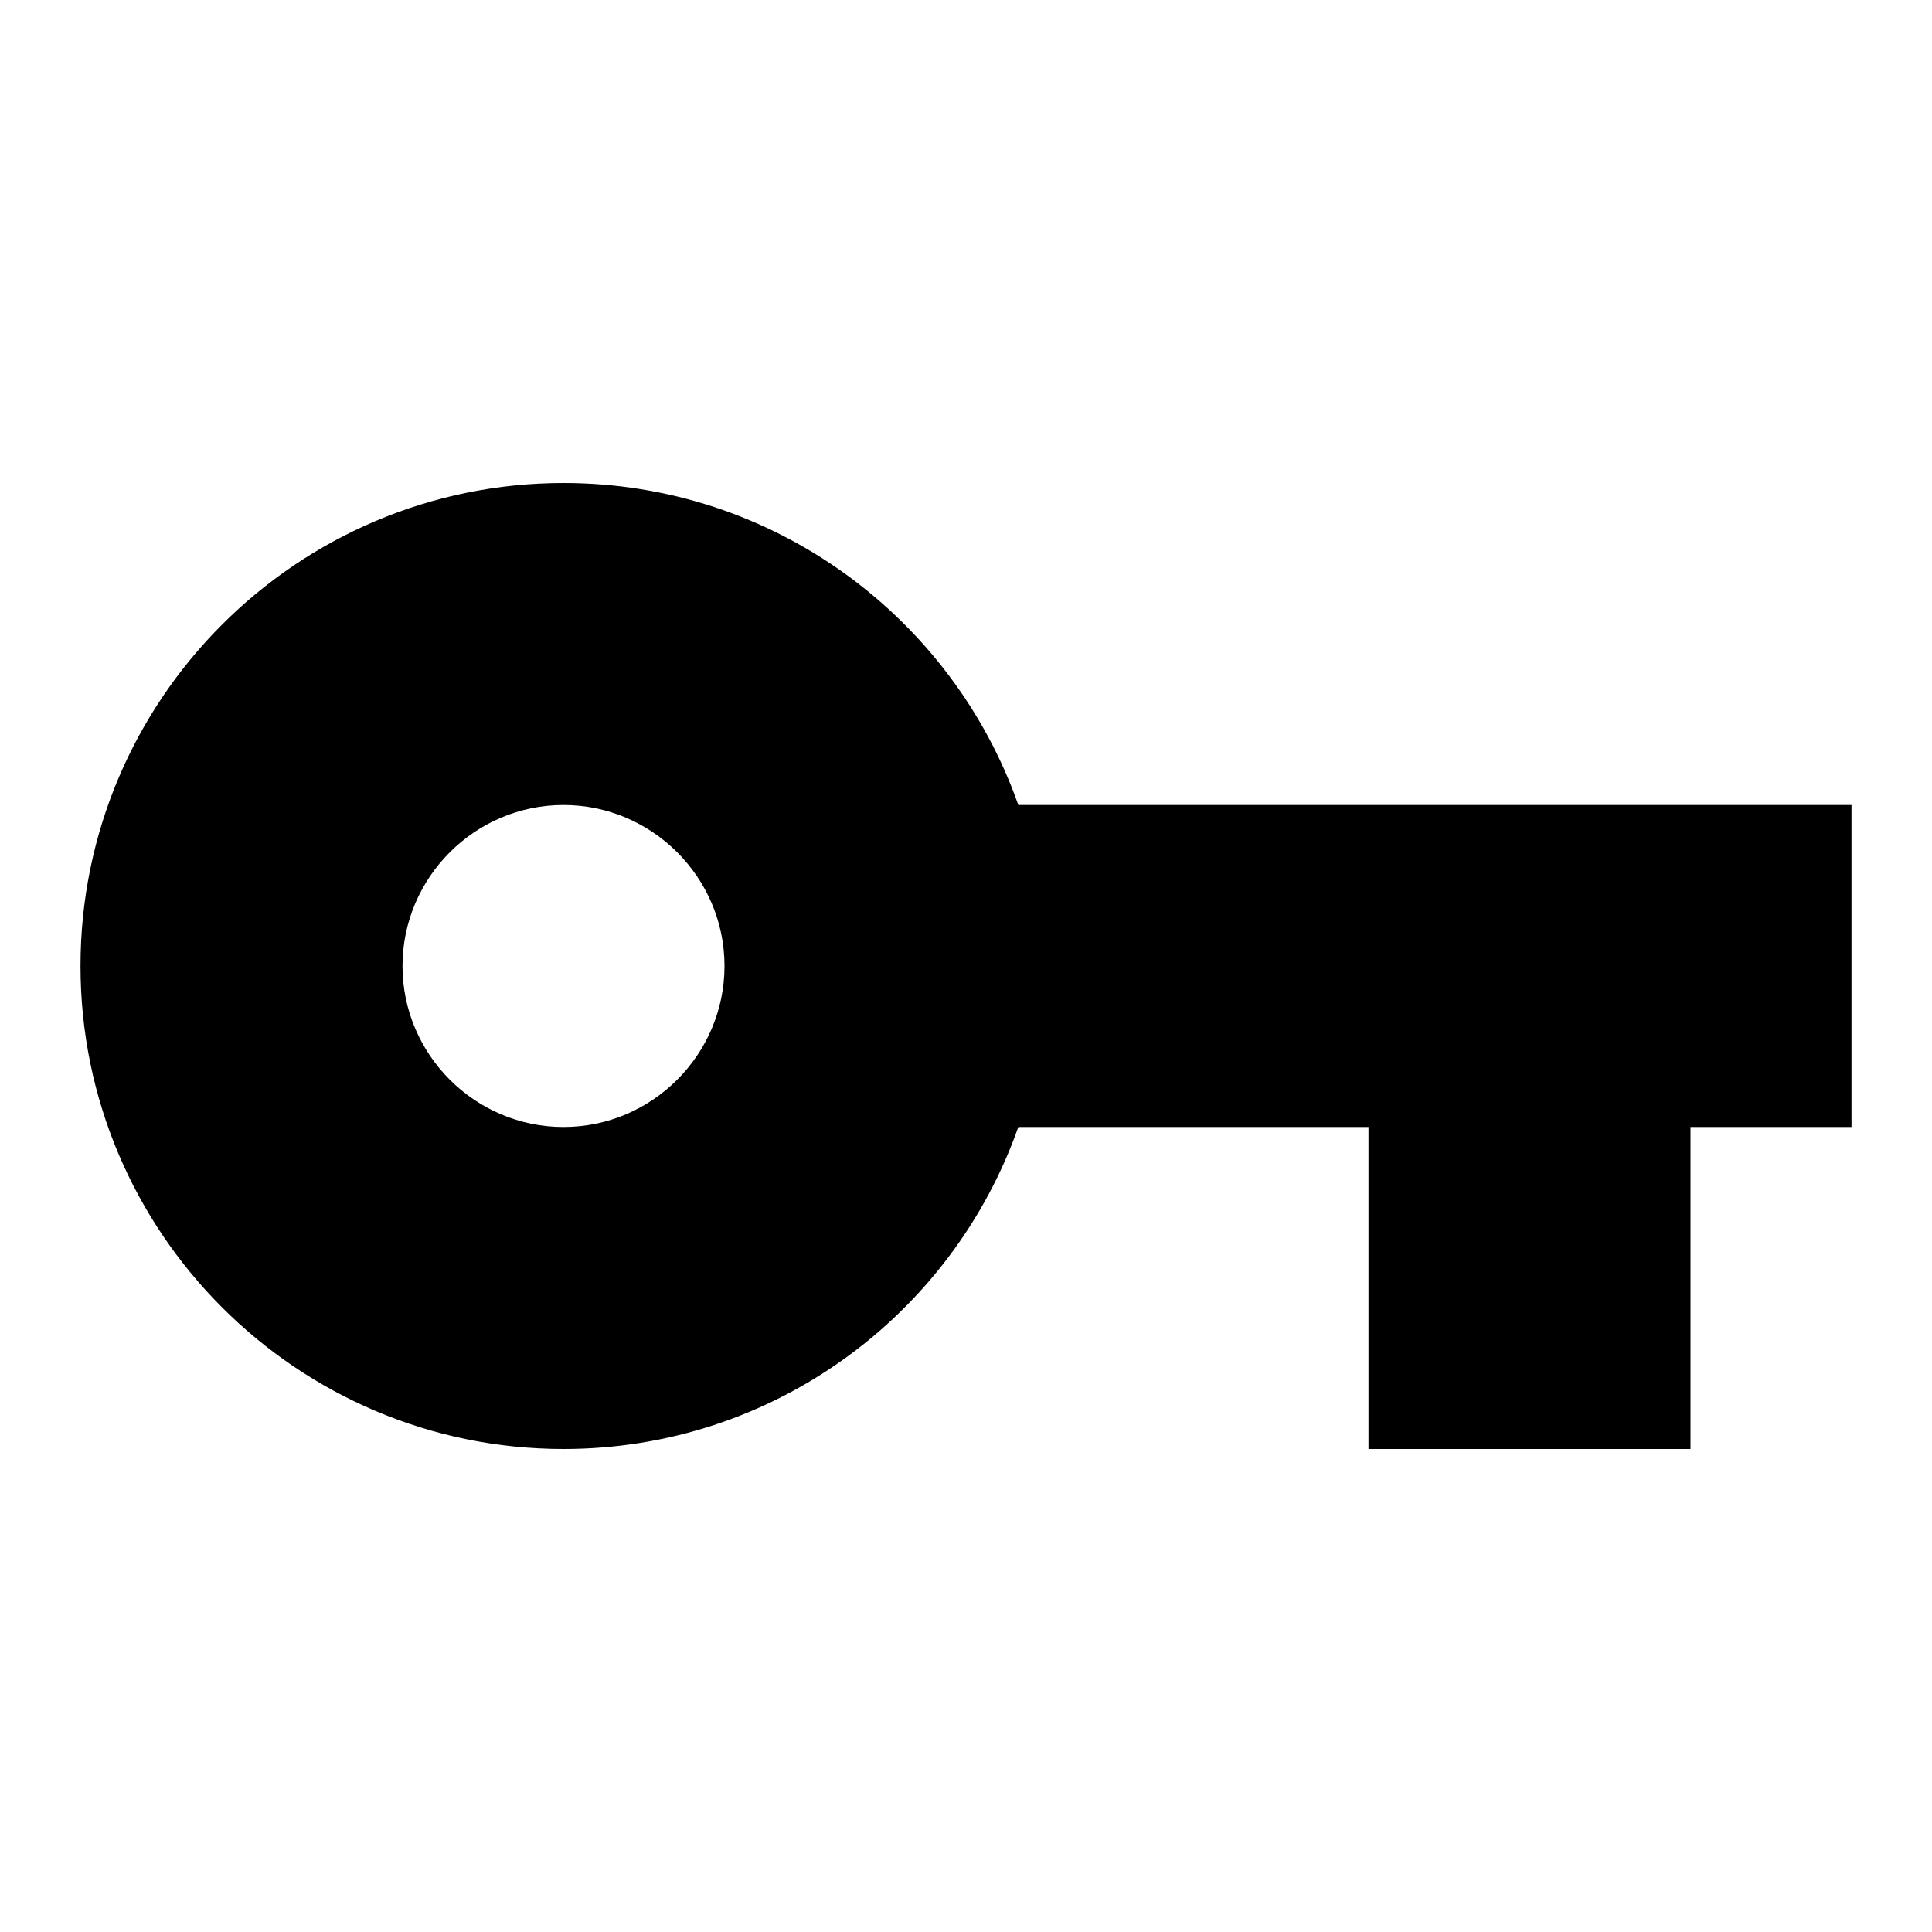
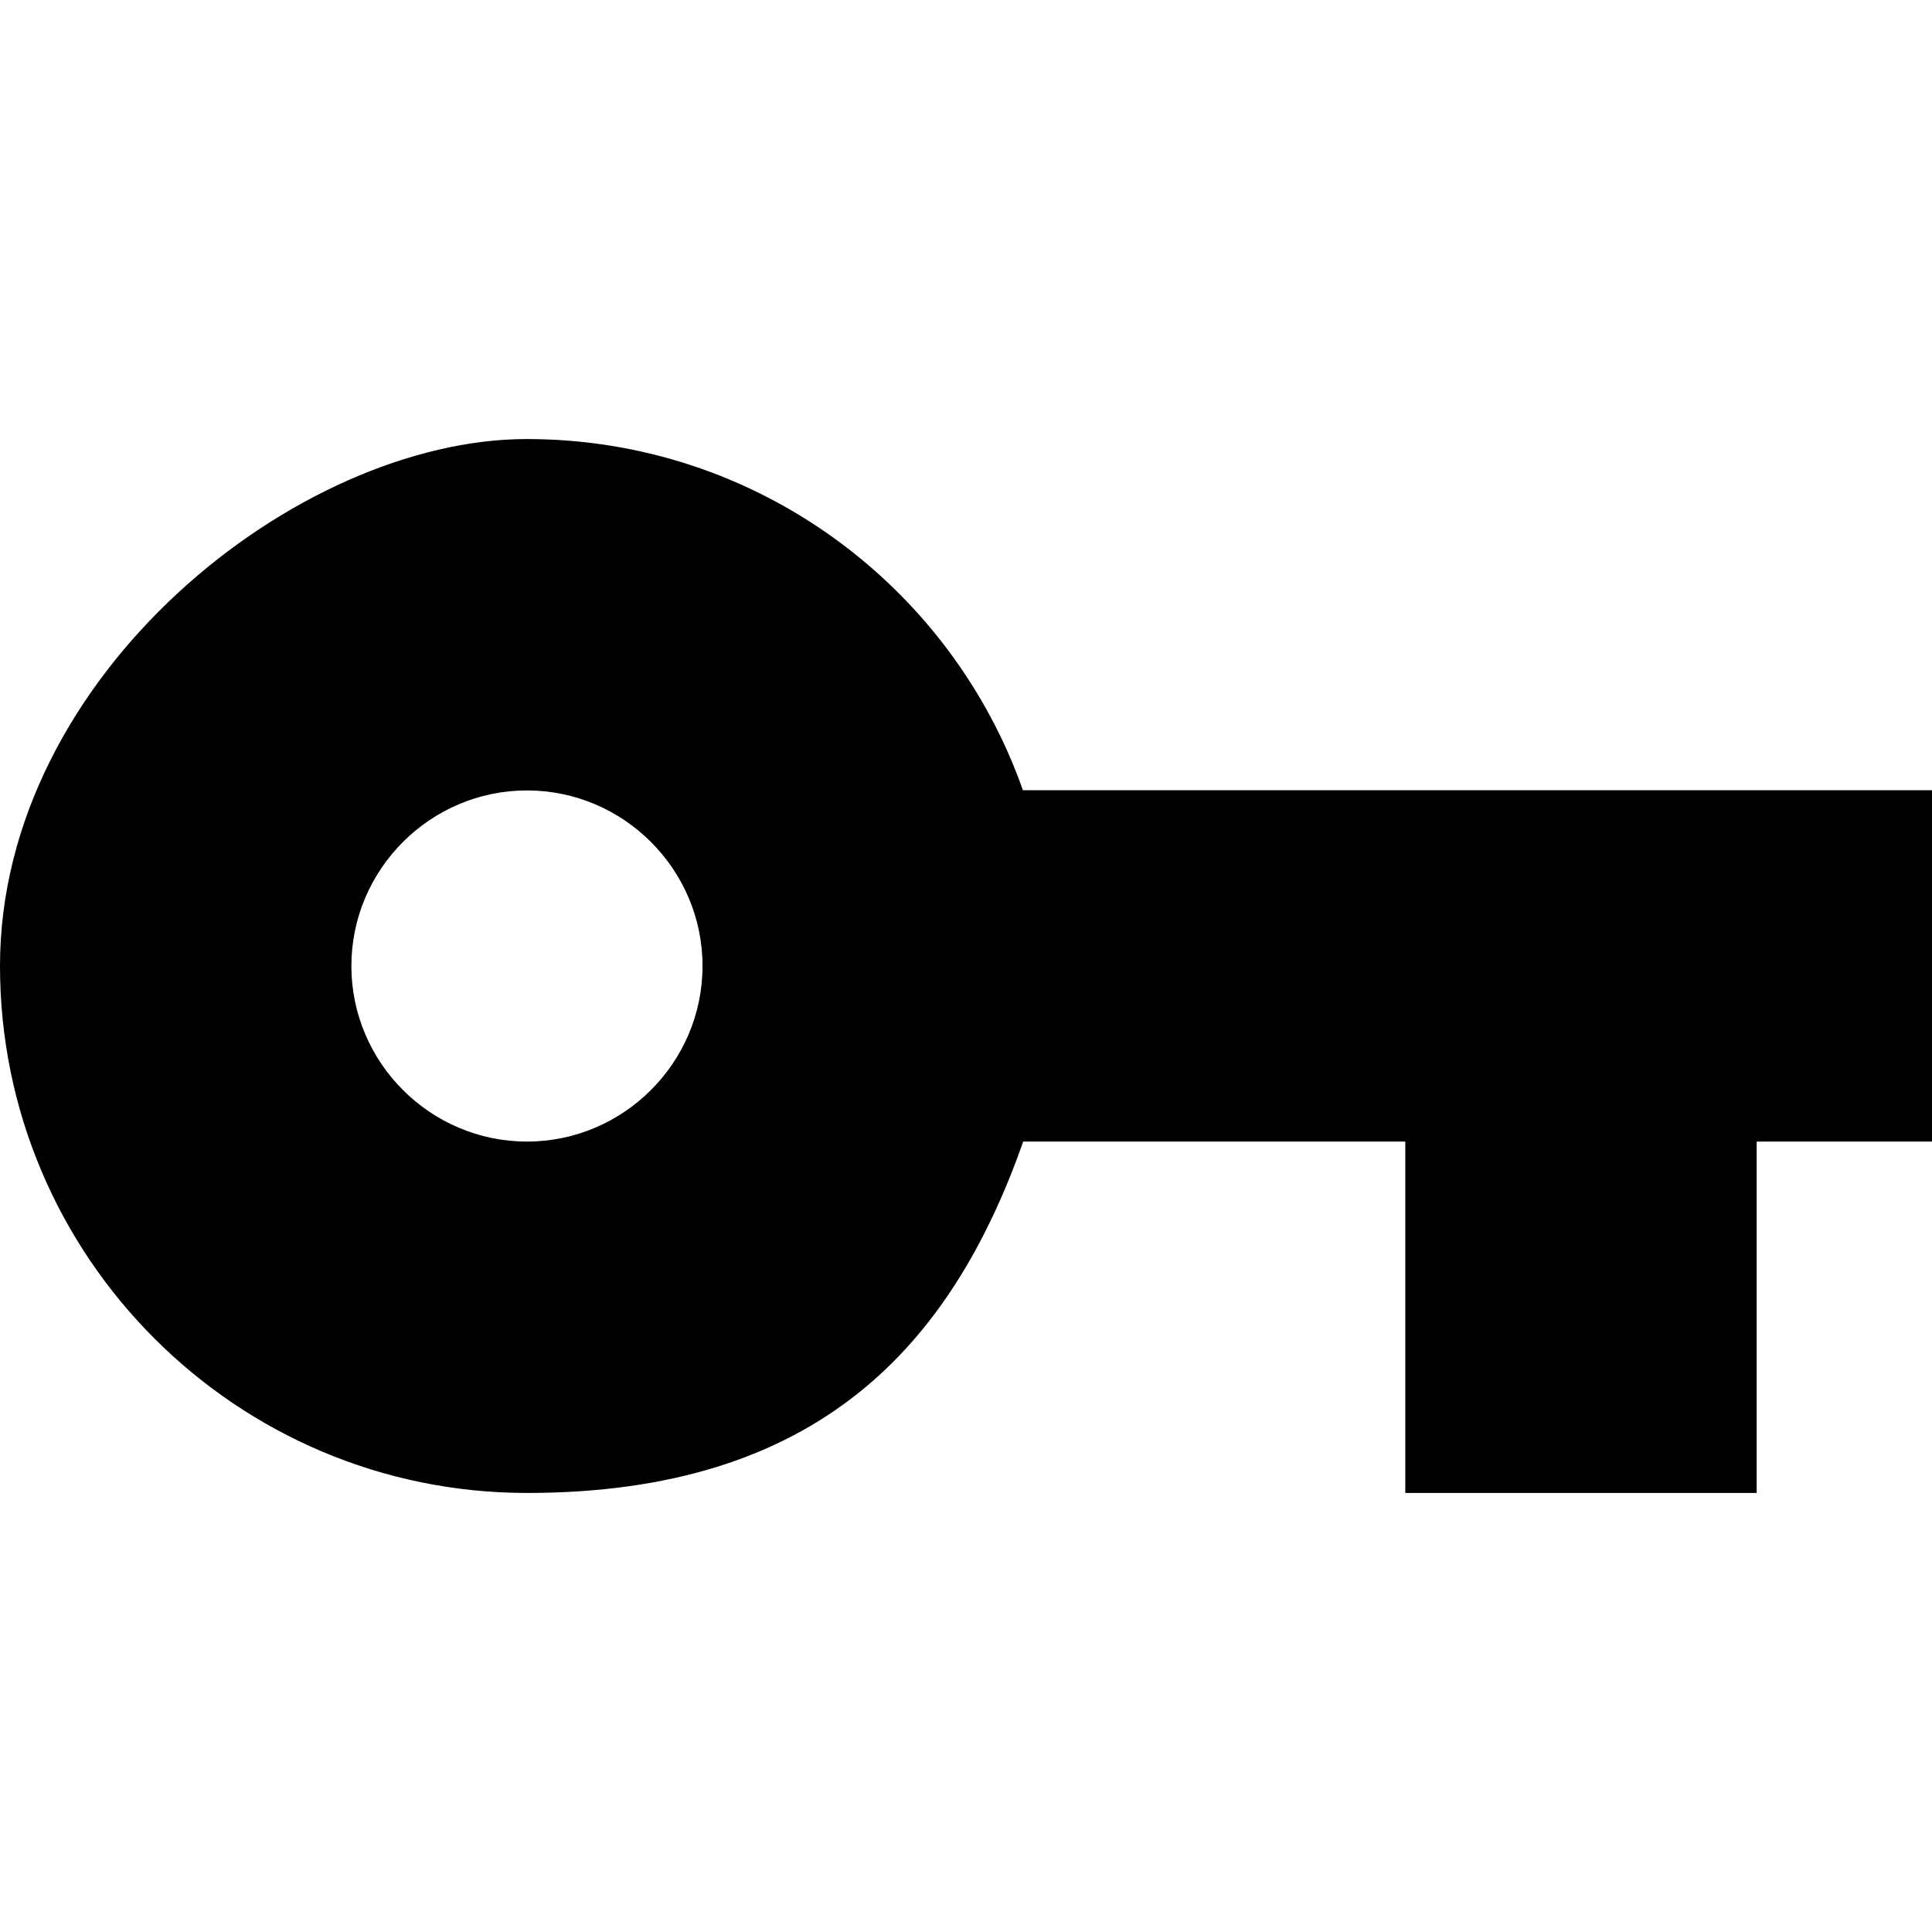
- <svg xmlns="http://www.w3.org/2000/svg" fill="#000000" width="800px" height="800px" viewBox="0 0 24 24">
-   <path d="M12.65 10C11.83 7.67 9.61 6 7 6c-3.31 0-6 2.69-6 6s2.69 6 6 6c2.61 0 4.83-1.67 5.65-4H17v4h4v-4h2v-4H12.65zM7 14c-1.1 0-2-.9-2-2s.9-2 2-2 2 .9 2 2-.9 2-2 2z" />
+ <svg xmlns="http://www.w3.org/2000/svg" id="Layer_1" version="1.1" viewBox="0 0 800 800">
+   <path d="M423.6,327.3c-29.8-84.7-110.5-145.5-205.5-145.5S0,279.6,0,400s97.8,218.2,218.2,218.2,175.6-60.7,205.5-145.5h158.2v145.5h145.5v-145.5h72.7v-145.5h-376.4ZM218.2,472.7c-40,0-72.7-32.7-72.7-72.7s32.7-72.7,72.7-72.7,72.7,32.7,72.7,72.7-32.7,72.7-72.7,72.7Z" />
</svg>
